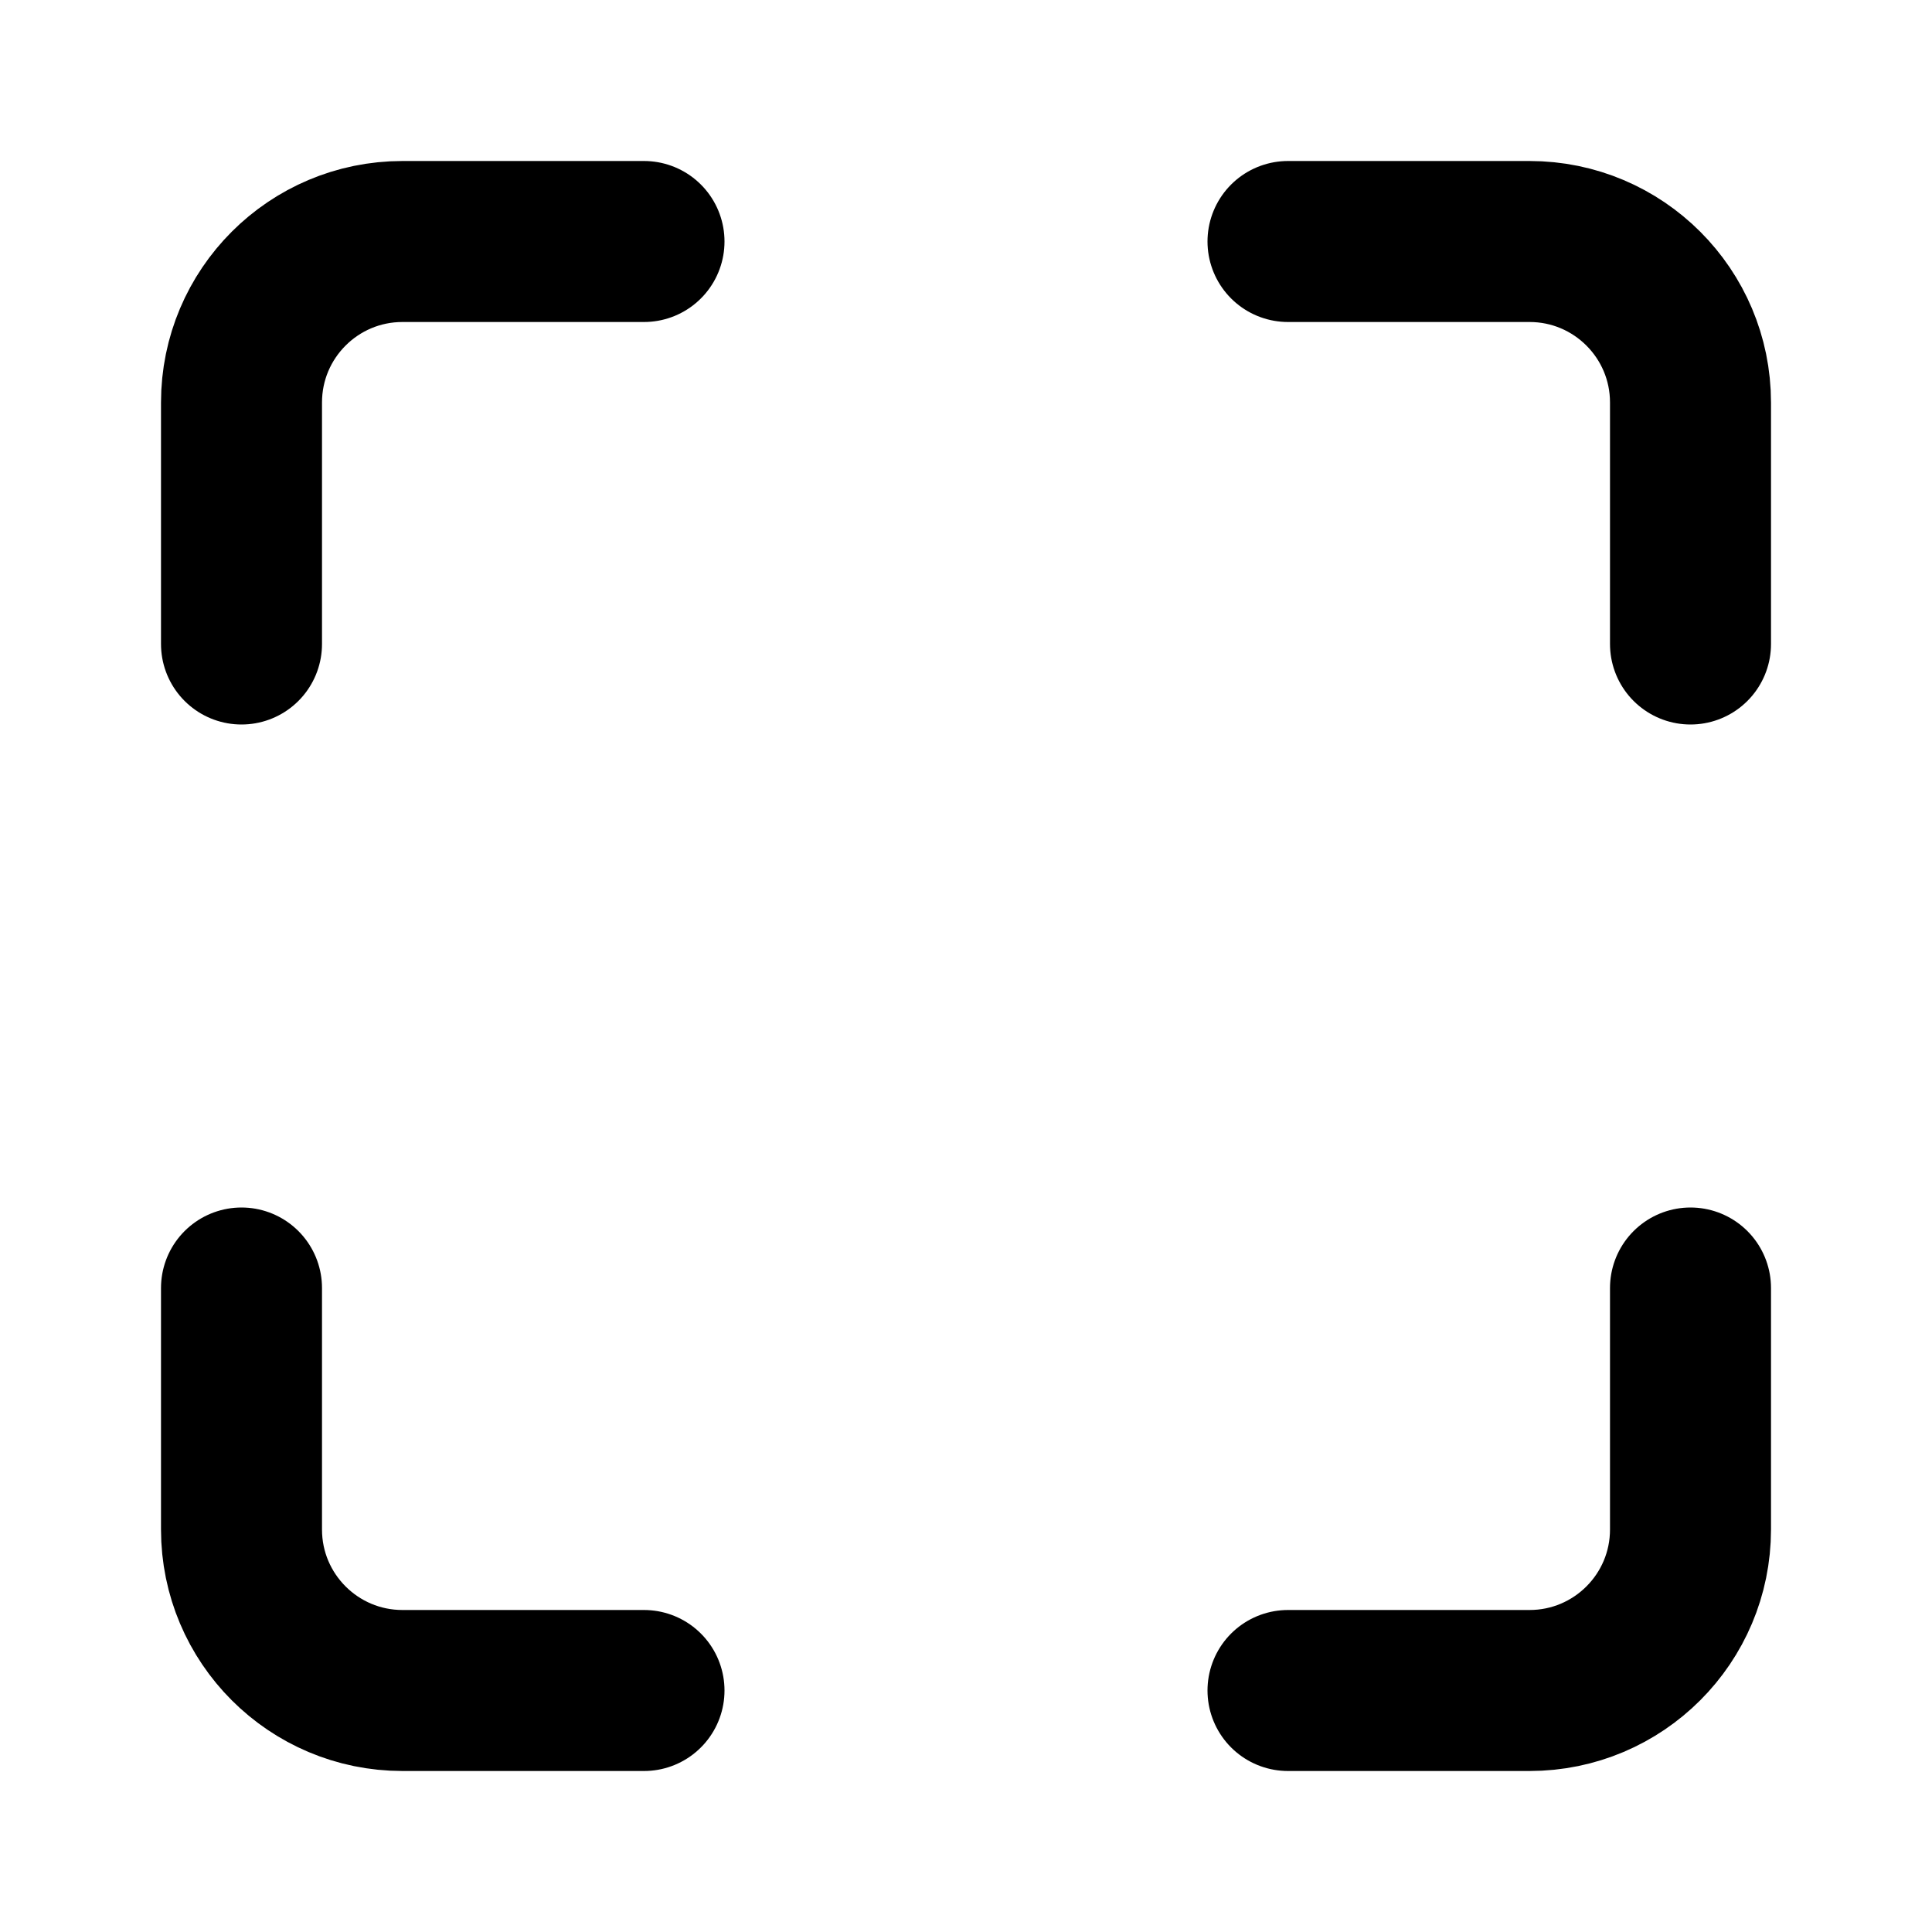
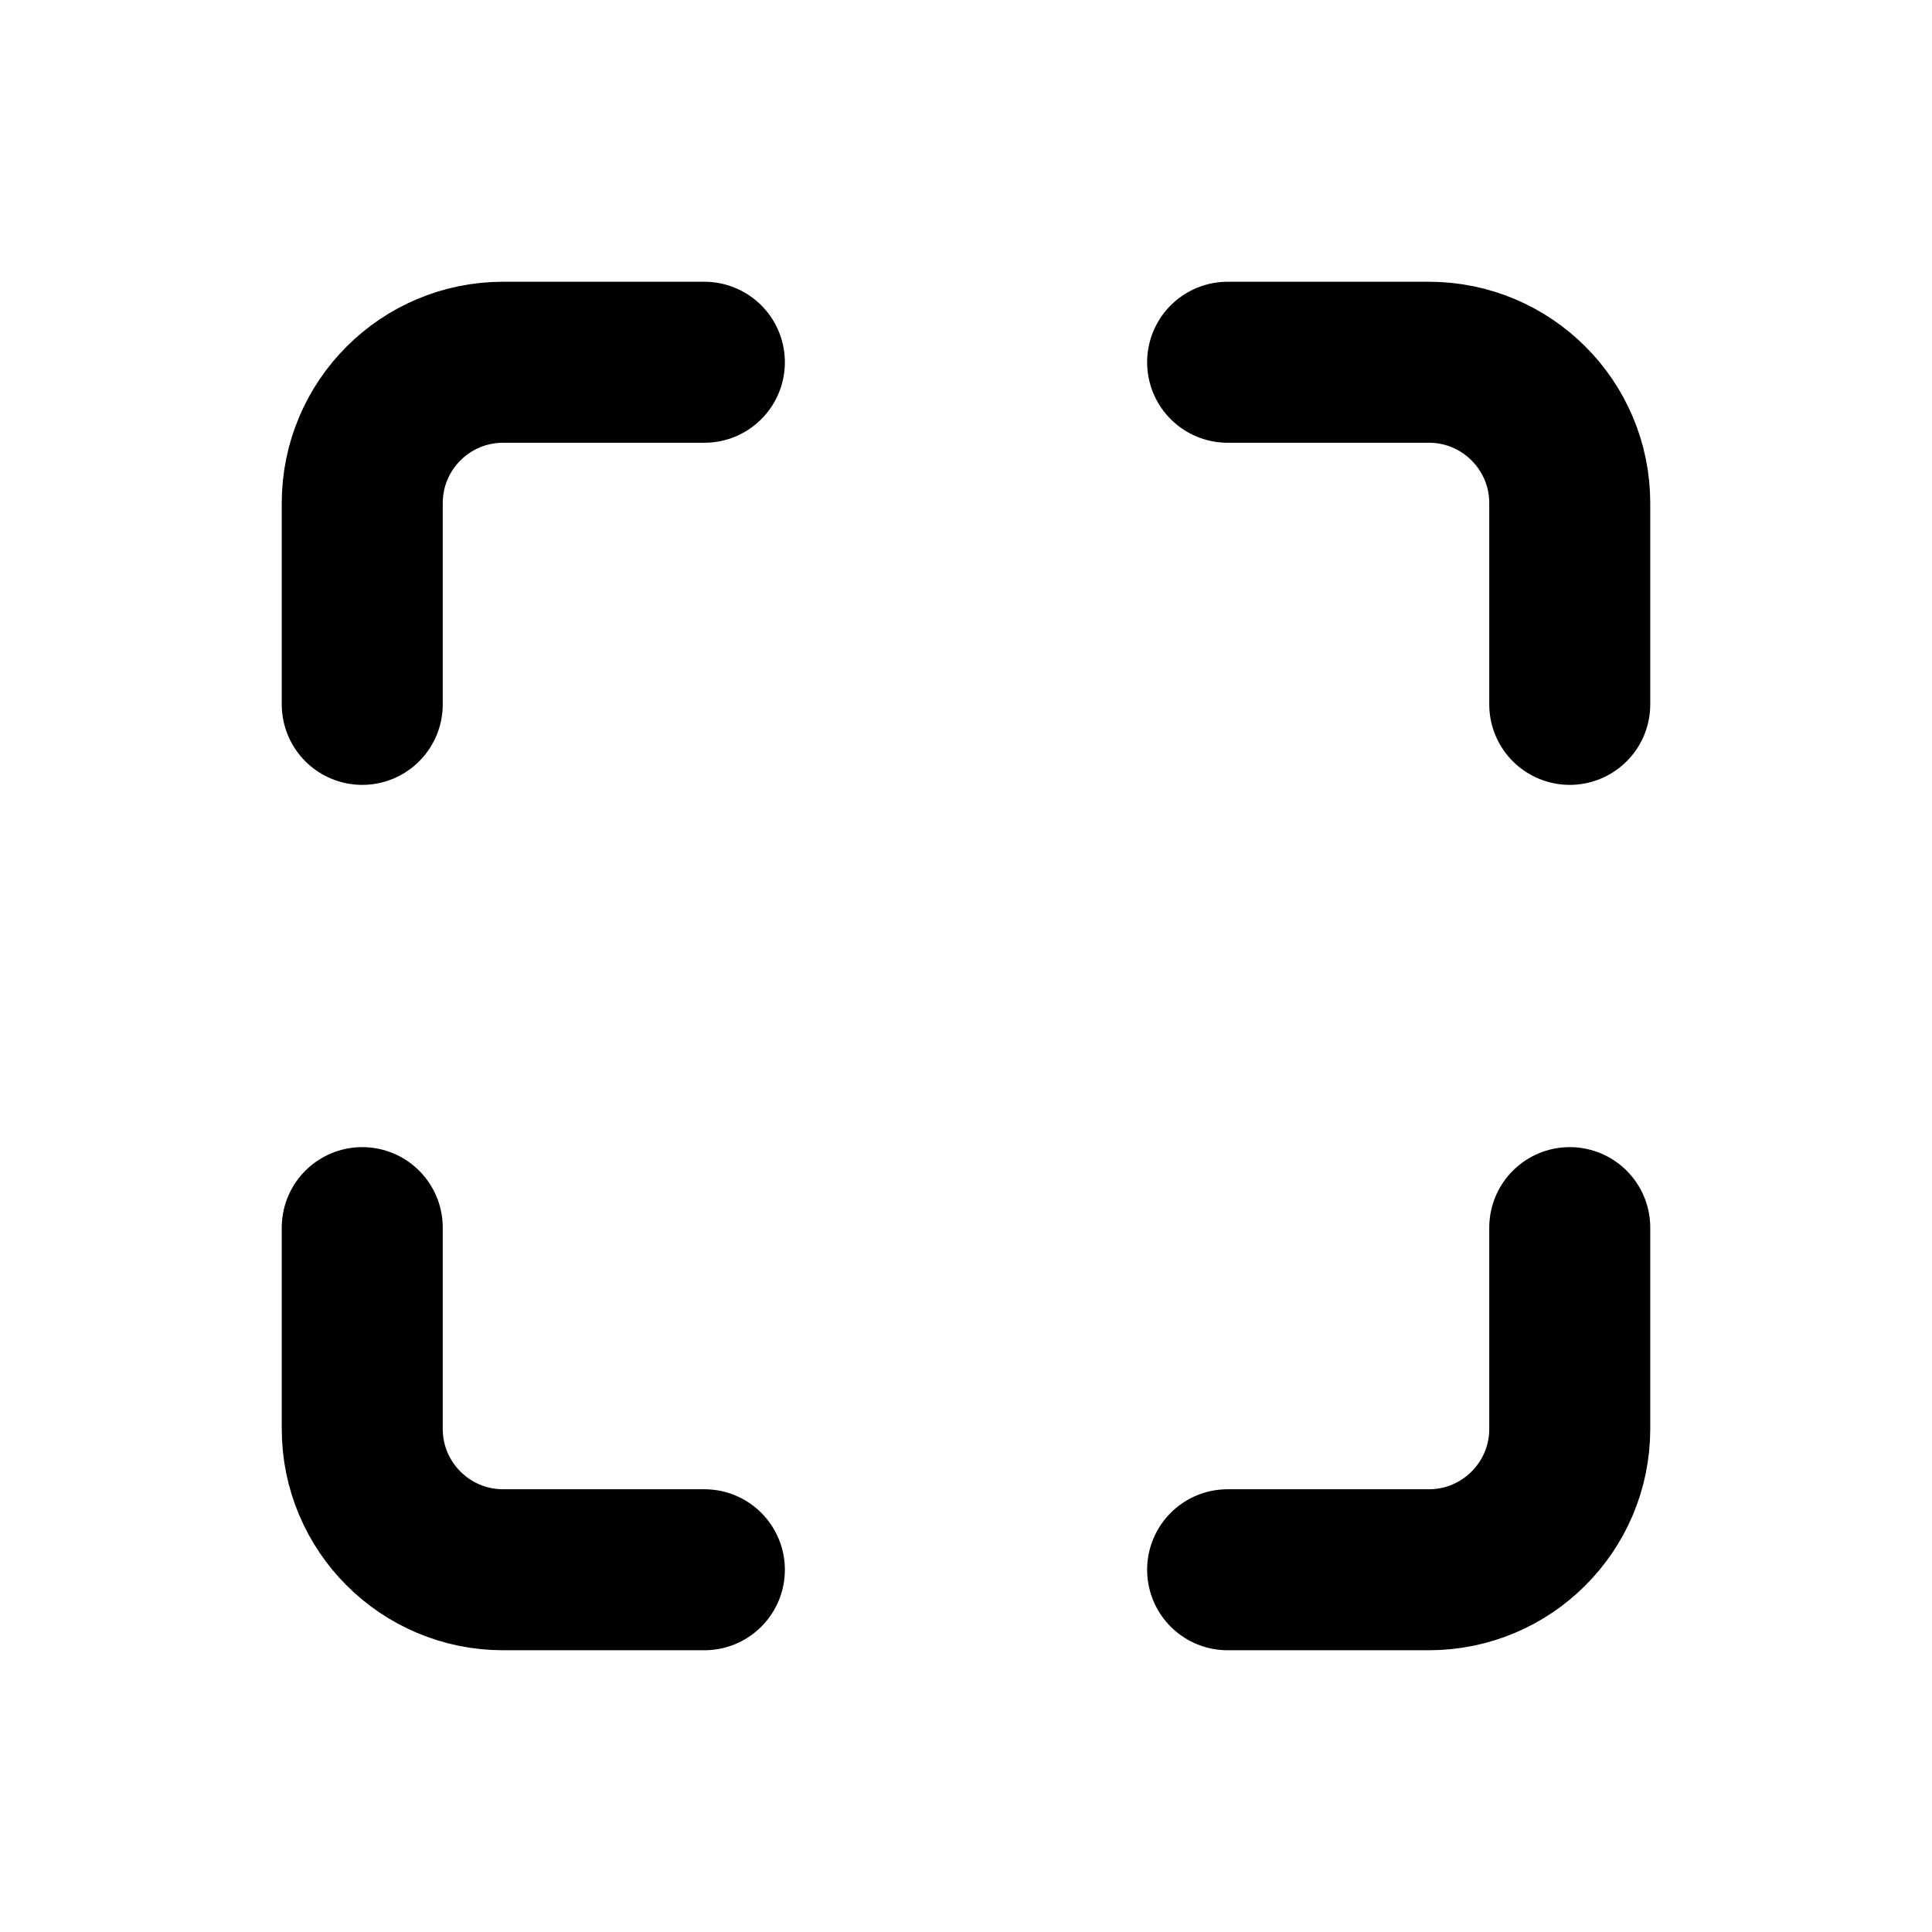
- <svg xmlns="http://www.w3.org/2000/svg" class="lucide lucide-maximize" width="24" height="24" viewBox="0 0 24 24" fill="none" stroke="currentColor" stroke-width="2" stroke-linecap="round" stroke-linejoin="round">
-   <path d="M8 3H5a2 2 0 0 0-2 2v3" />
-   <path d="M21 8V5a2 2 0 0 0-2-2h-3" />
-   <path d="M3 16v3a2 2 0 0 0 2 2h3" />
-   <path d="M16 21h3a2 2 0 0 0 2-2v-3" />
+ <svg xmlns="http://www.w3.org/2000/svg" width="24" height="24" viewBox="0 0 24 24" fill="none" stroke="currentColor" stroke-width="2" stroke-linecap="round" stroke-linejoin="round">
+   <path d="M 4.5 8.75 V 6.25 A 1.75 1.75 0 0 1 6.25 4.5 H 8.75" />
+   <path d="M 15.25 4.5 H 17.75 A 1.75 1.75 0 0 1 19.5 6.25 V 8.75" />
+   <path d="M 19.5 15.25 V 17.75 A 1.75 1.75 0 0 1 17.75 19.5 H 15.25" />
+   <path d="M 8.75 19.5 H 6.25 A 1.75 1.75 0 0 1 4.5 17.75 V 15.25" />
</svg>
